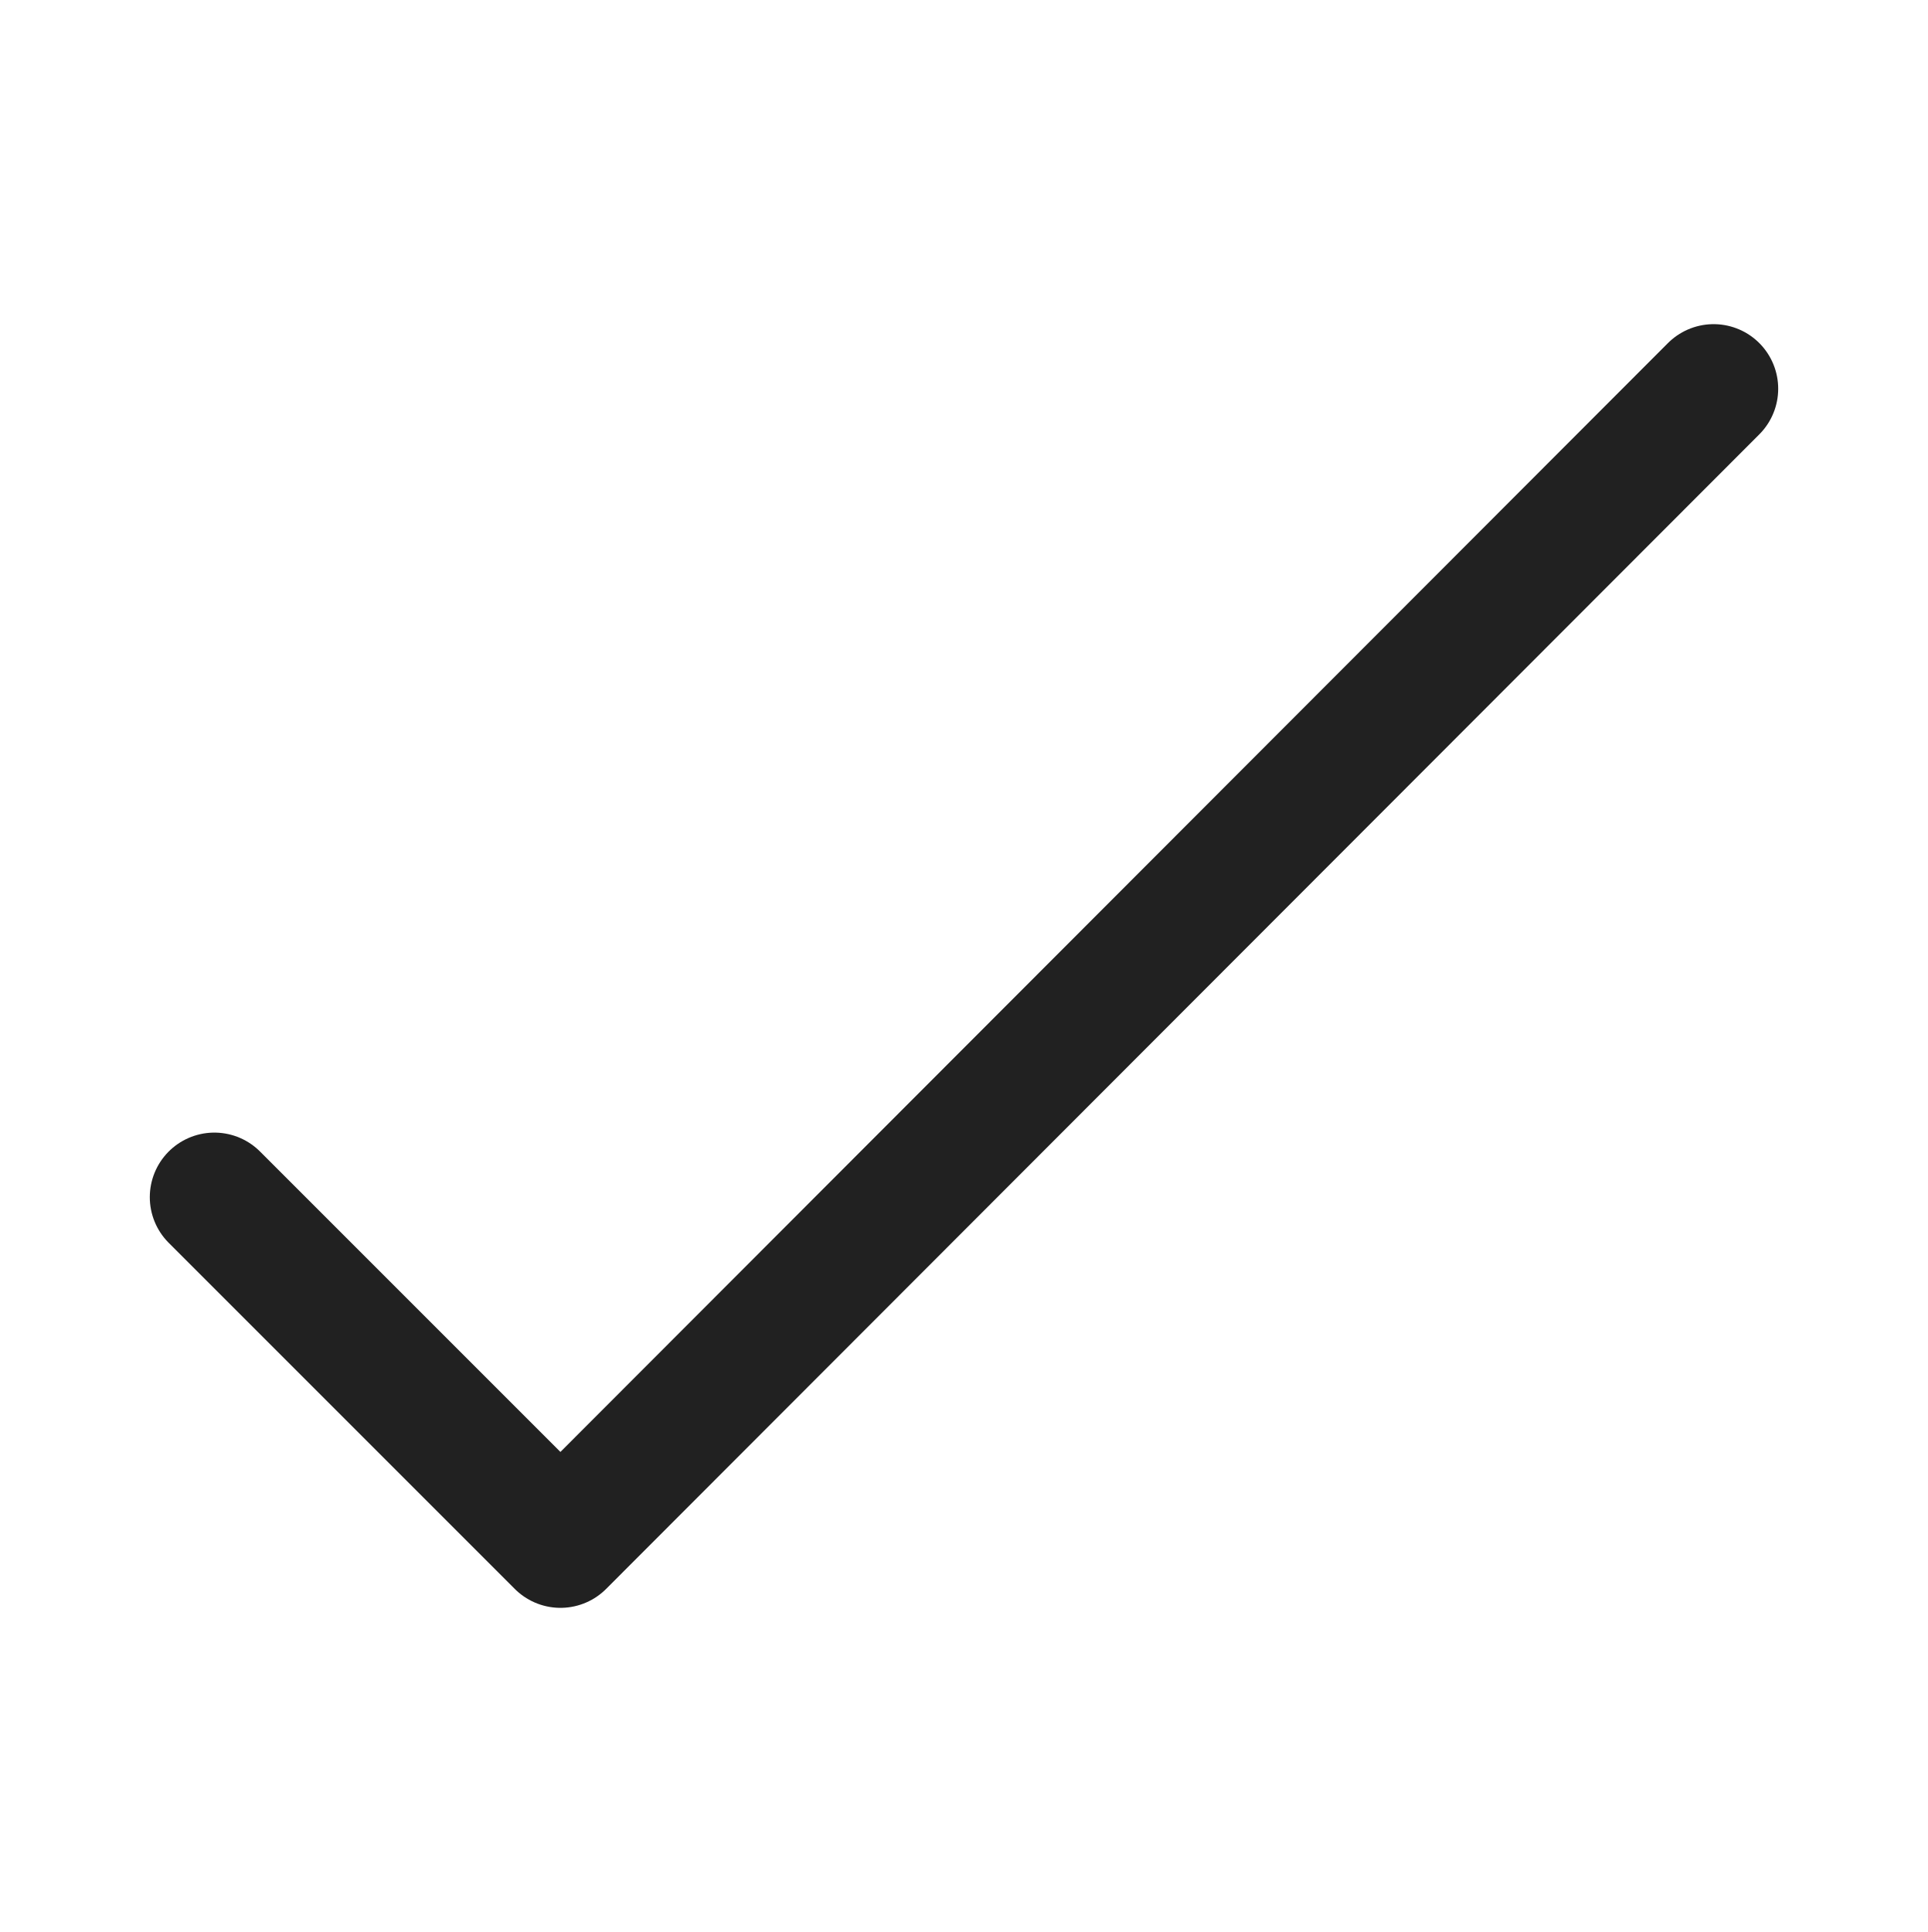
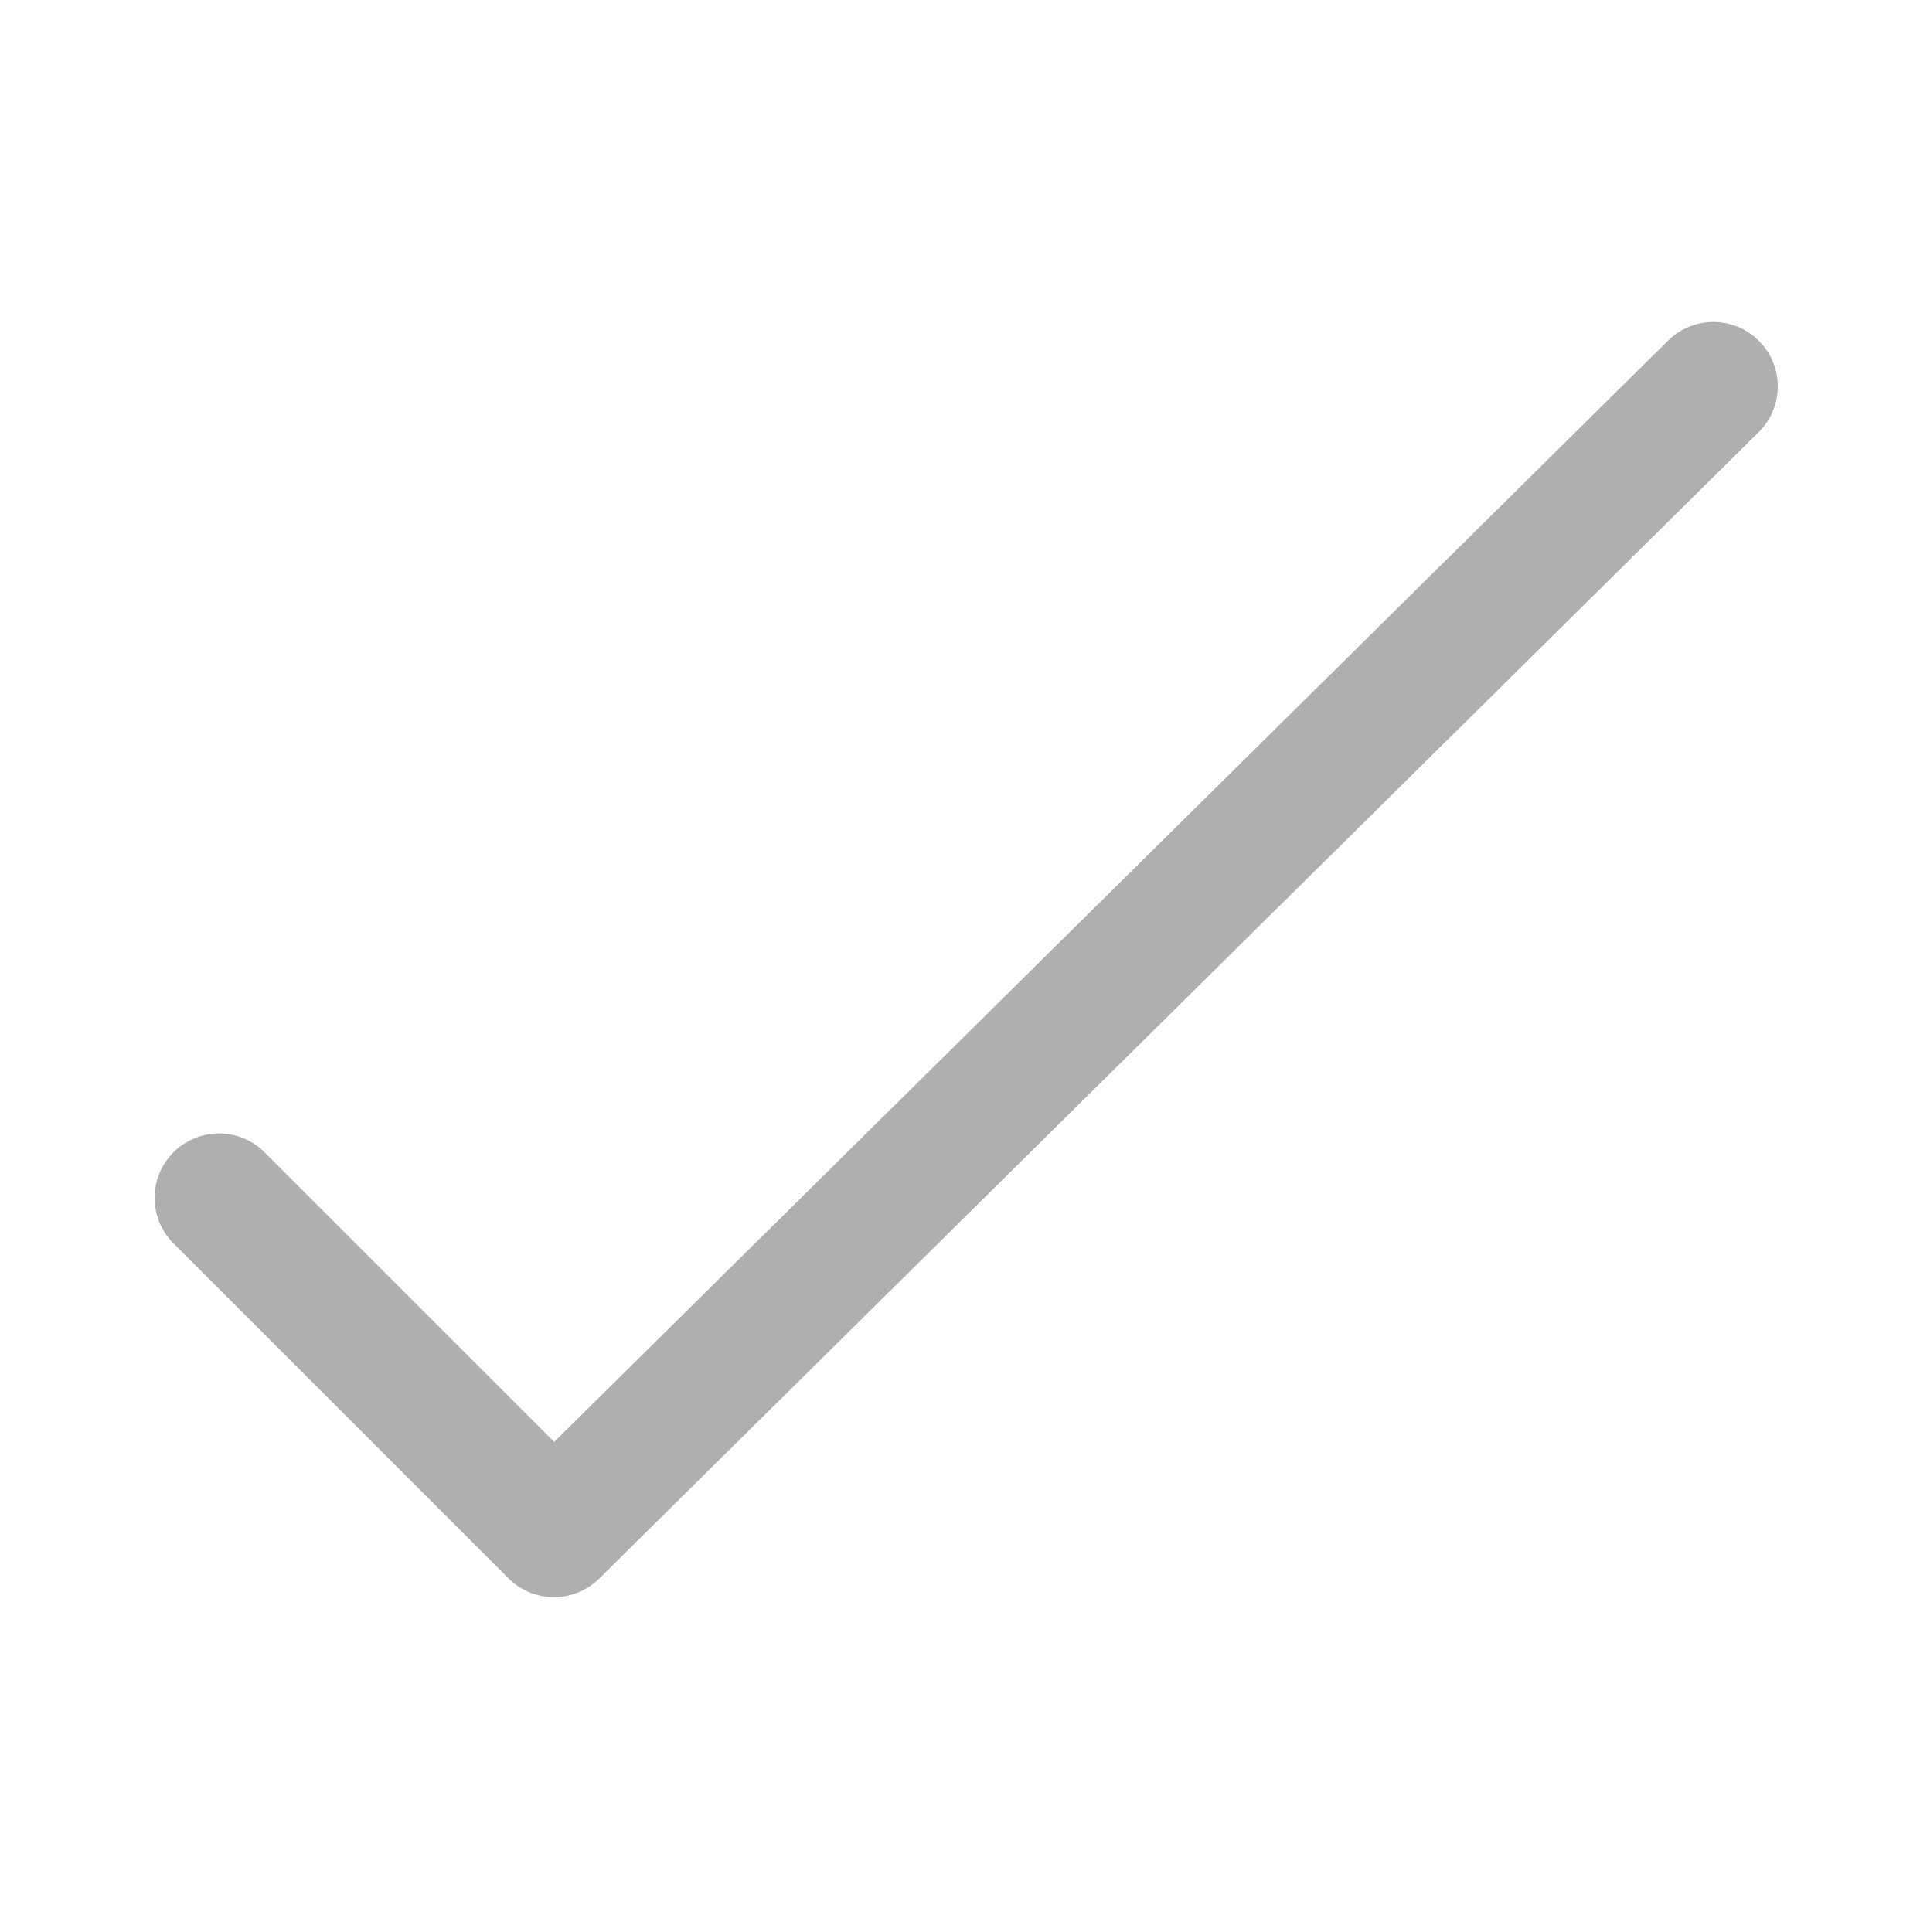
- <svg xmlns="http://www.w3.org/2000/svg" id="success" viewBox="0 0 14.93 14.96">
-   <defs>
-     <style>.cls-1{fill:none;stroke:#212121;stroke-linecap:round;stroke-linejoin:round;}</style>
-   </defs>
-   <polyline class="cls-1" points="13.27 3.01 4.34 11.95 1.66 9.27" />
+ <svg xmlns="http://www.w3.org/2000/svg" version="1.1" id="success" x="0px" y="0px" viewBox="0 0 14.9 15" style="enable-background:new 0 0 14.9 15;" xml:space="preserve">
+   <style type="text/css">
+ 	.st0{fill:none;stroke:#AFAFAF;stroke-linecap:round;stroke-linejoin:round;}
+ </style>
+   <polyline class="st0" points="13.3,3 4.3,11.9 1.7,9.3 " />
</svg>
